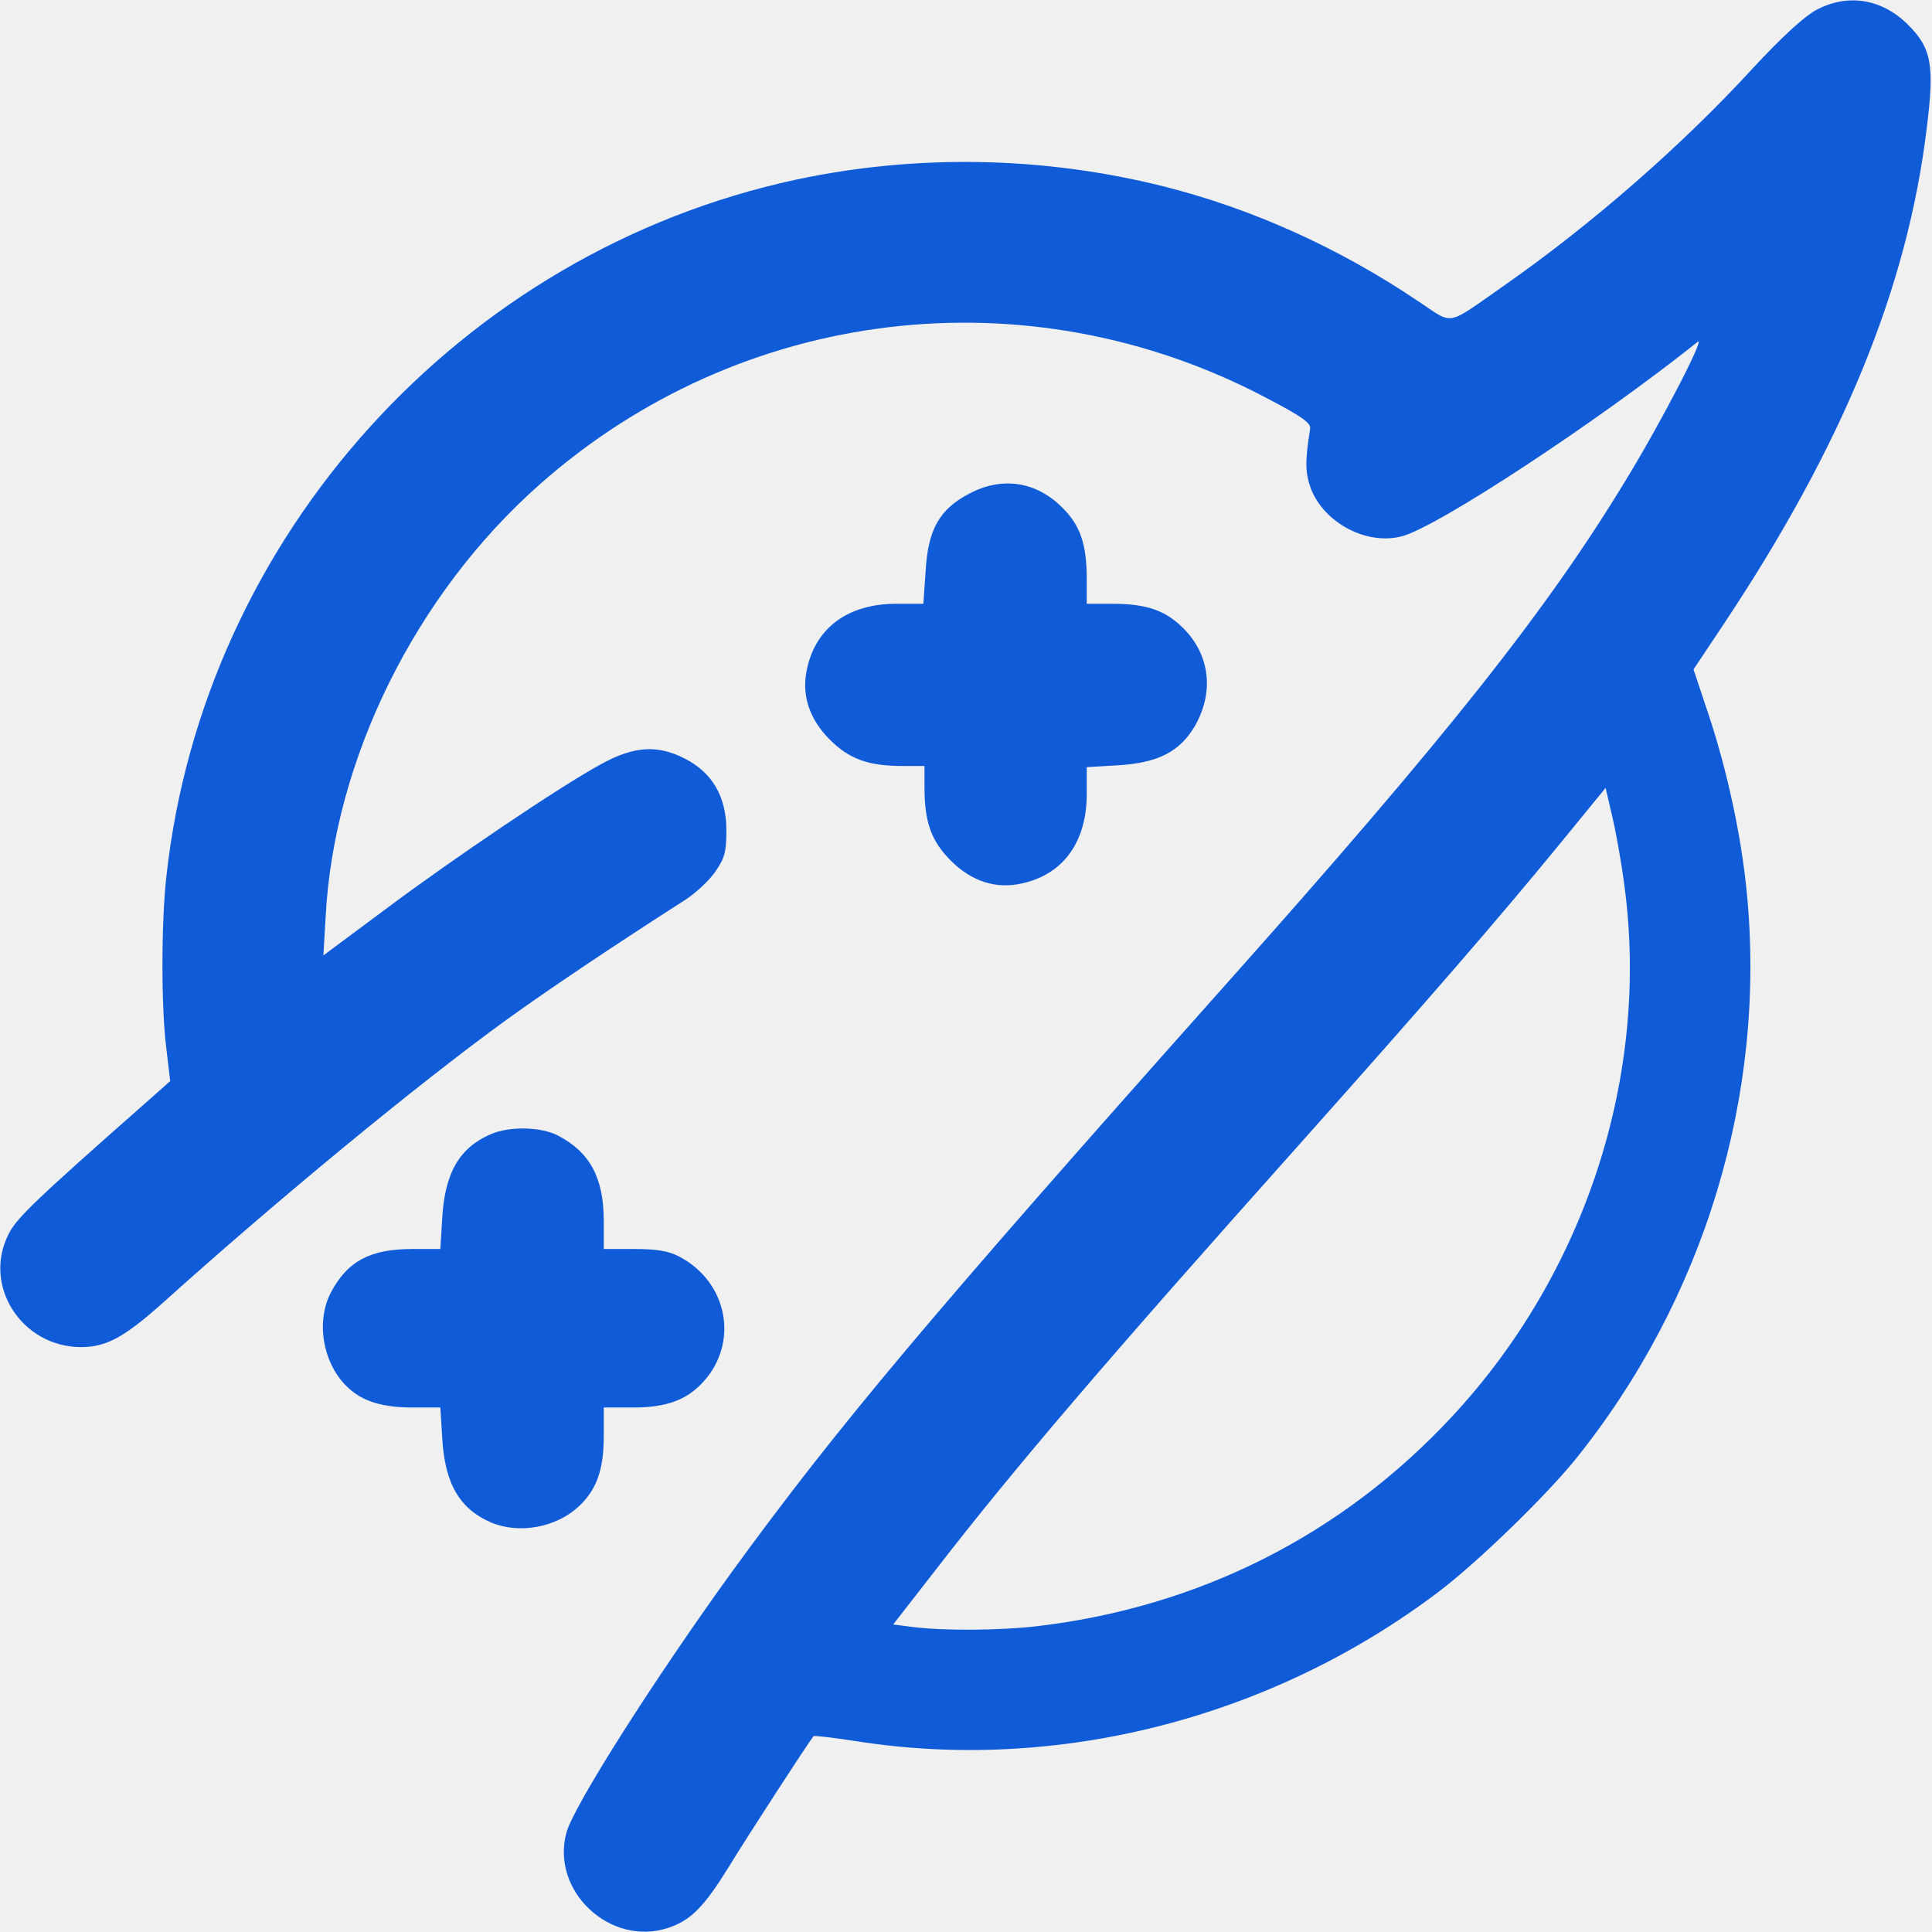
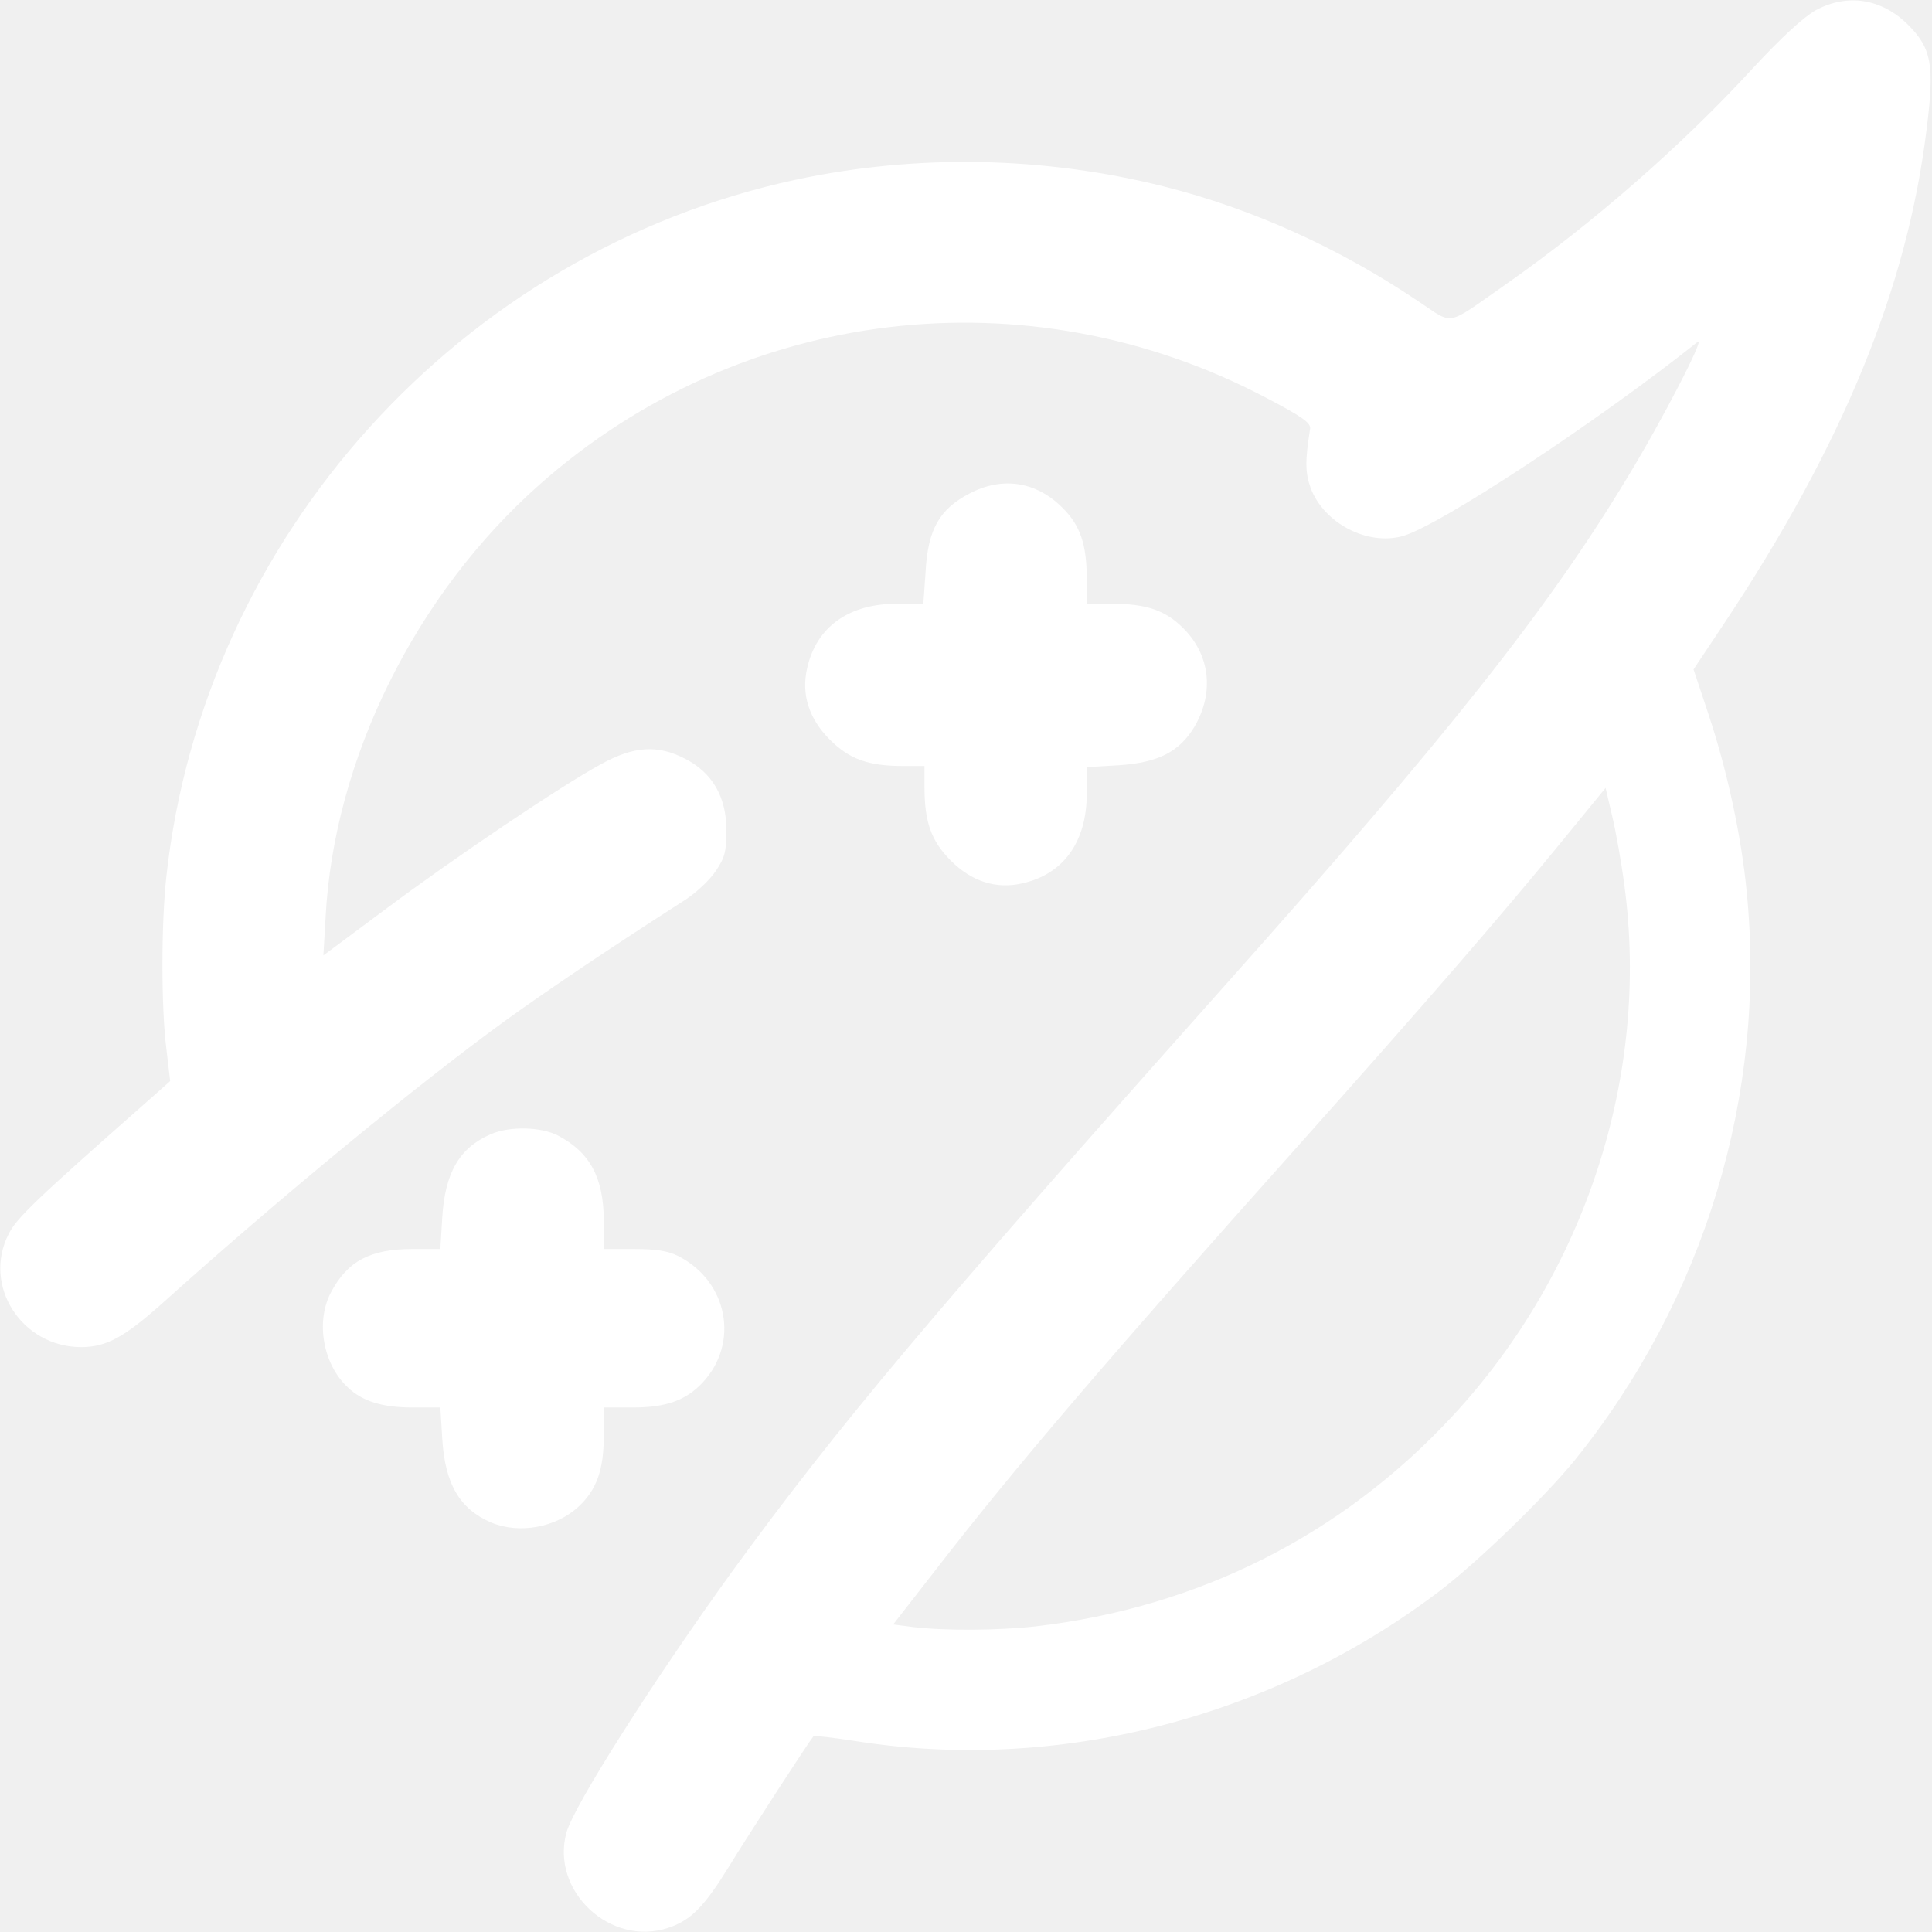
<svg xmlns="http://www.w3.org/2000/svg" version="1.0" width="512pt" height="512pt" viewBox="0 0 512 512" preserveAspectRatio="xMidYMid meet">
-   <g transform="translate(0,512) scale(0.1,-0.1)" fill="#105bd8" stroke="none">
+   <g transform="translate(0,512) scale(0.1,-0.1)" fill="#FFFFFF" stroke="none">
    <path d="M4812 5093 c-33 -19 -90 -71 -166 -153 -188 -205 -425 -412 -656 -574 -162 -113 -135 -108 -232 -44 -211 142 -440 245 -674 304 -319 80 -655 86 -974 18 -889 -191 -1570 -945 -1669 -1846 -14 -125 -14 -350 0 -458 l10 -85 -62 -55 c-295 -260 -345 -308 -366 -350 -70 -137 34 -299 191 -300 67 0 114 25 216 116 309 278 681 584 913 752 111 80 273 189 474 318 29 19 65 53 80 76 24 35 28 52 28 108 0 88 -37 152 -109 189 -73 38 -136 34 -223 -14 -107 -58 -393 -251 -572 -385 l-164 -122 6 103 c22 417 238 854 567 1145 533 472 1293 563 1925 230 96 -50 119 -67 117 -82 -14 -88 -13 -117 2 -159 36 -92 149 -151 242 -126 96 26 517 303 783 515 22 17 -94 -208 -186 -359 -210 -348 -475 -683 -1069 -1349 -782 -878 -1023 -1165 -1304 -1551 -206 -285 -420 -621 -439 -692 -42 -155 117 -303 270 -252 60 20 95 56 160 161 50 82 211 330 225 347 2 2 52 -4 111 -13 536 -85 1104 61 1546 396 103 78 280 250 360 348 344 426 509 971 456 1506 -14 147 -52 323 -101 470 l-40 120 80 120 c316 475 487 892 538 1314 21 168 13 212 -50 275 -70 69 -160 83 -244 38z m-507 -2321 c67 -501 -103 -1025 -456 -1405 -292 -315 -673 -507 -1104 -557 -99 -11 -240 -12 -324 -2 l-54 7 109 140 c214 277 460 564 970 1135 338 379 531 602 688 794 l121 148 17 -73 c10 -41 25 -125 33 -187z" />
    <path d="M2569 3812 c-79 -41 -110 -95 -116 -206 l-6 -86 -71 0 c-127 0 -213 -62 -237 -171 -16 -69 5 -134 60 -189 52 -52 102 -70 195 -70 l56 0 0 -56 c0 -93 18 -143 70 -195 55 -55 120 -76 189 -60 109 24 171 110 171 237 l0 71 85 5 c105 7 161 36 201 103 52 90 41 189 -30 260 -48 48 -98 65 -190 65 l-66 0 0 66 c0 91 -17 142 -65 189 -69 69 -159 83 -246 37z" />
    <path d="M1300 2114 c-83 -36 -121 -103 -128 -221 l-5 -83 -74 0 c-112 0 -172 -32 -216 -115 -41 -78 -21 -191 45 -252 39 -37 92 -53 171 -53 l74 0 5 -82 c7 -120 46 -187 130 -223 75 -31 172 -13 232 43 47 44 66 97 66 185 l0 77 78 0 c87 0 140 19 184 66 98 105 67 268 -64 335 -28 14 -58 19 -118 19 l-80 0 0 75 c0 114 -37 182 -122 226 -45 23 -128 25 -178 3z" />
  </g>
</svg>
